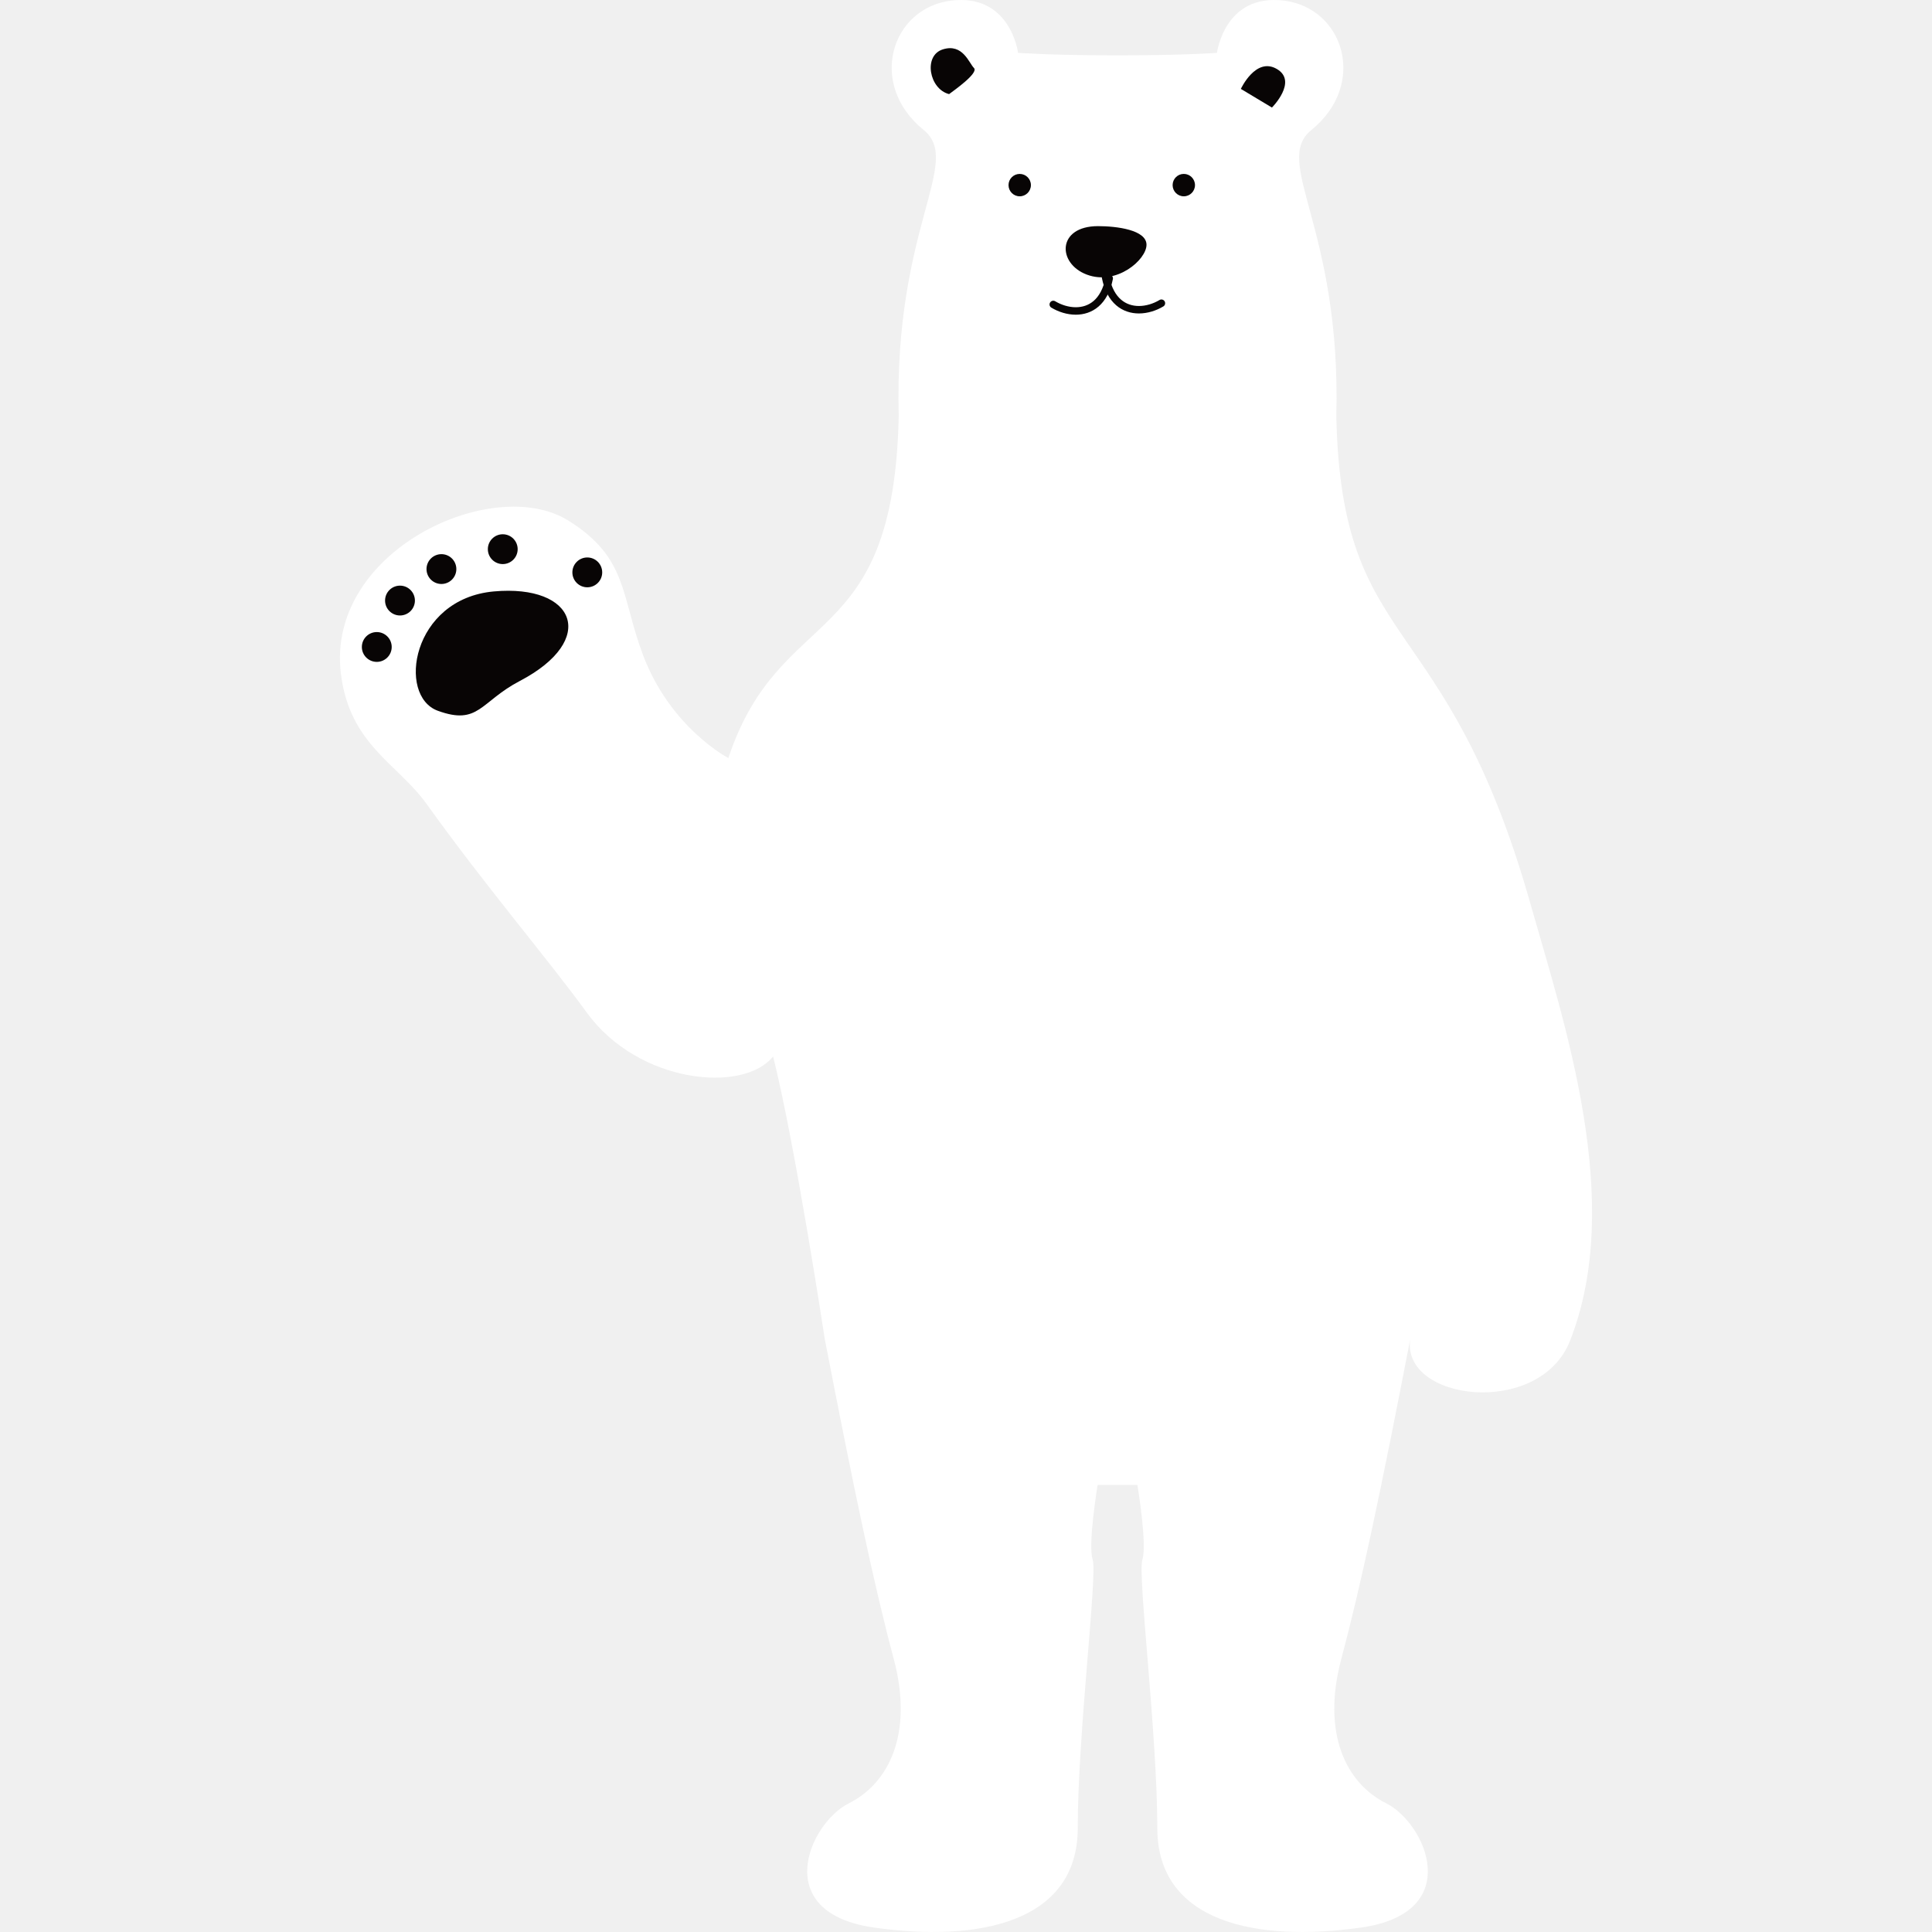
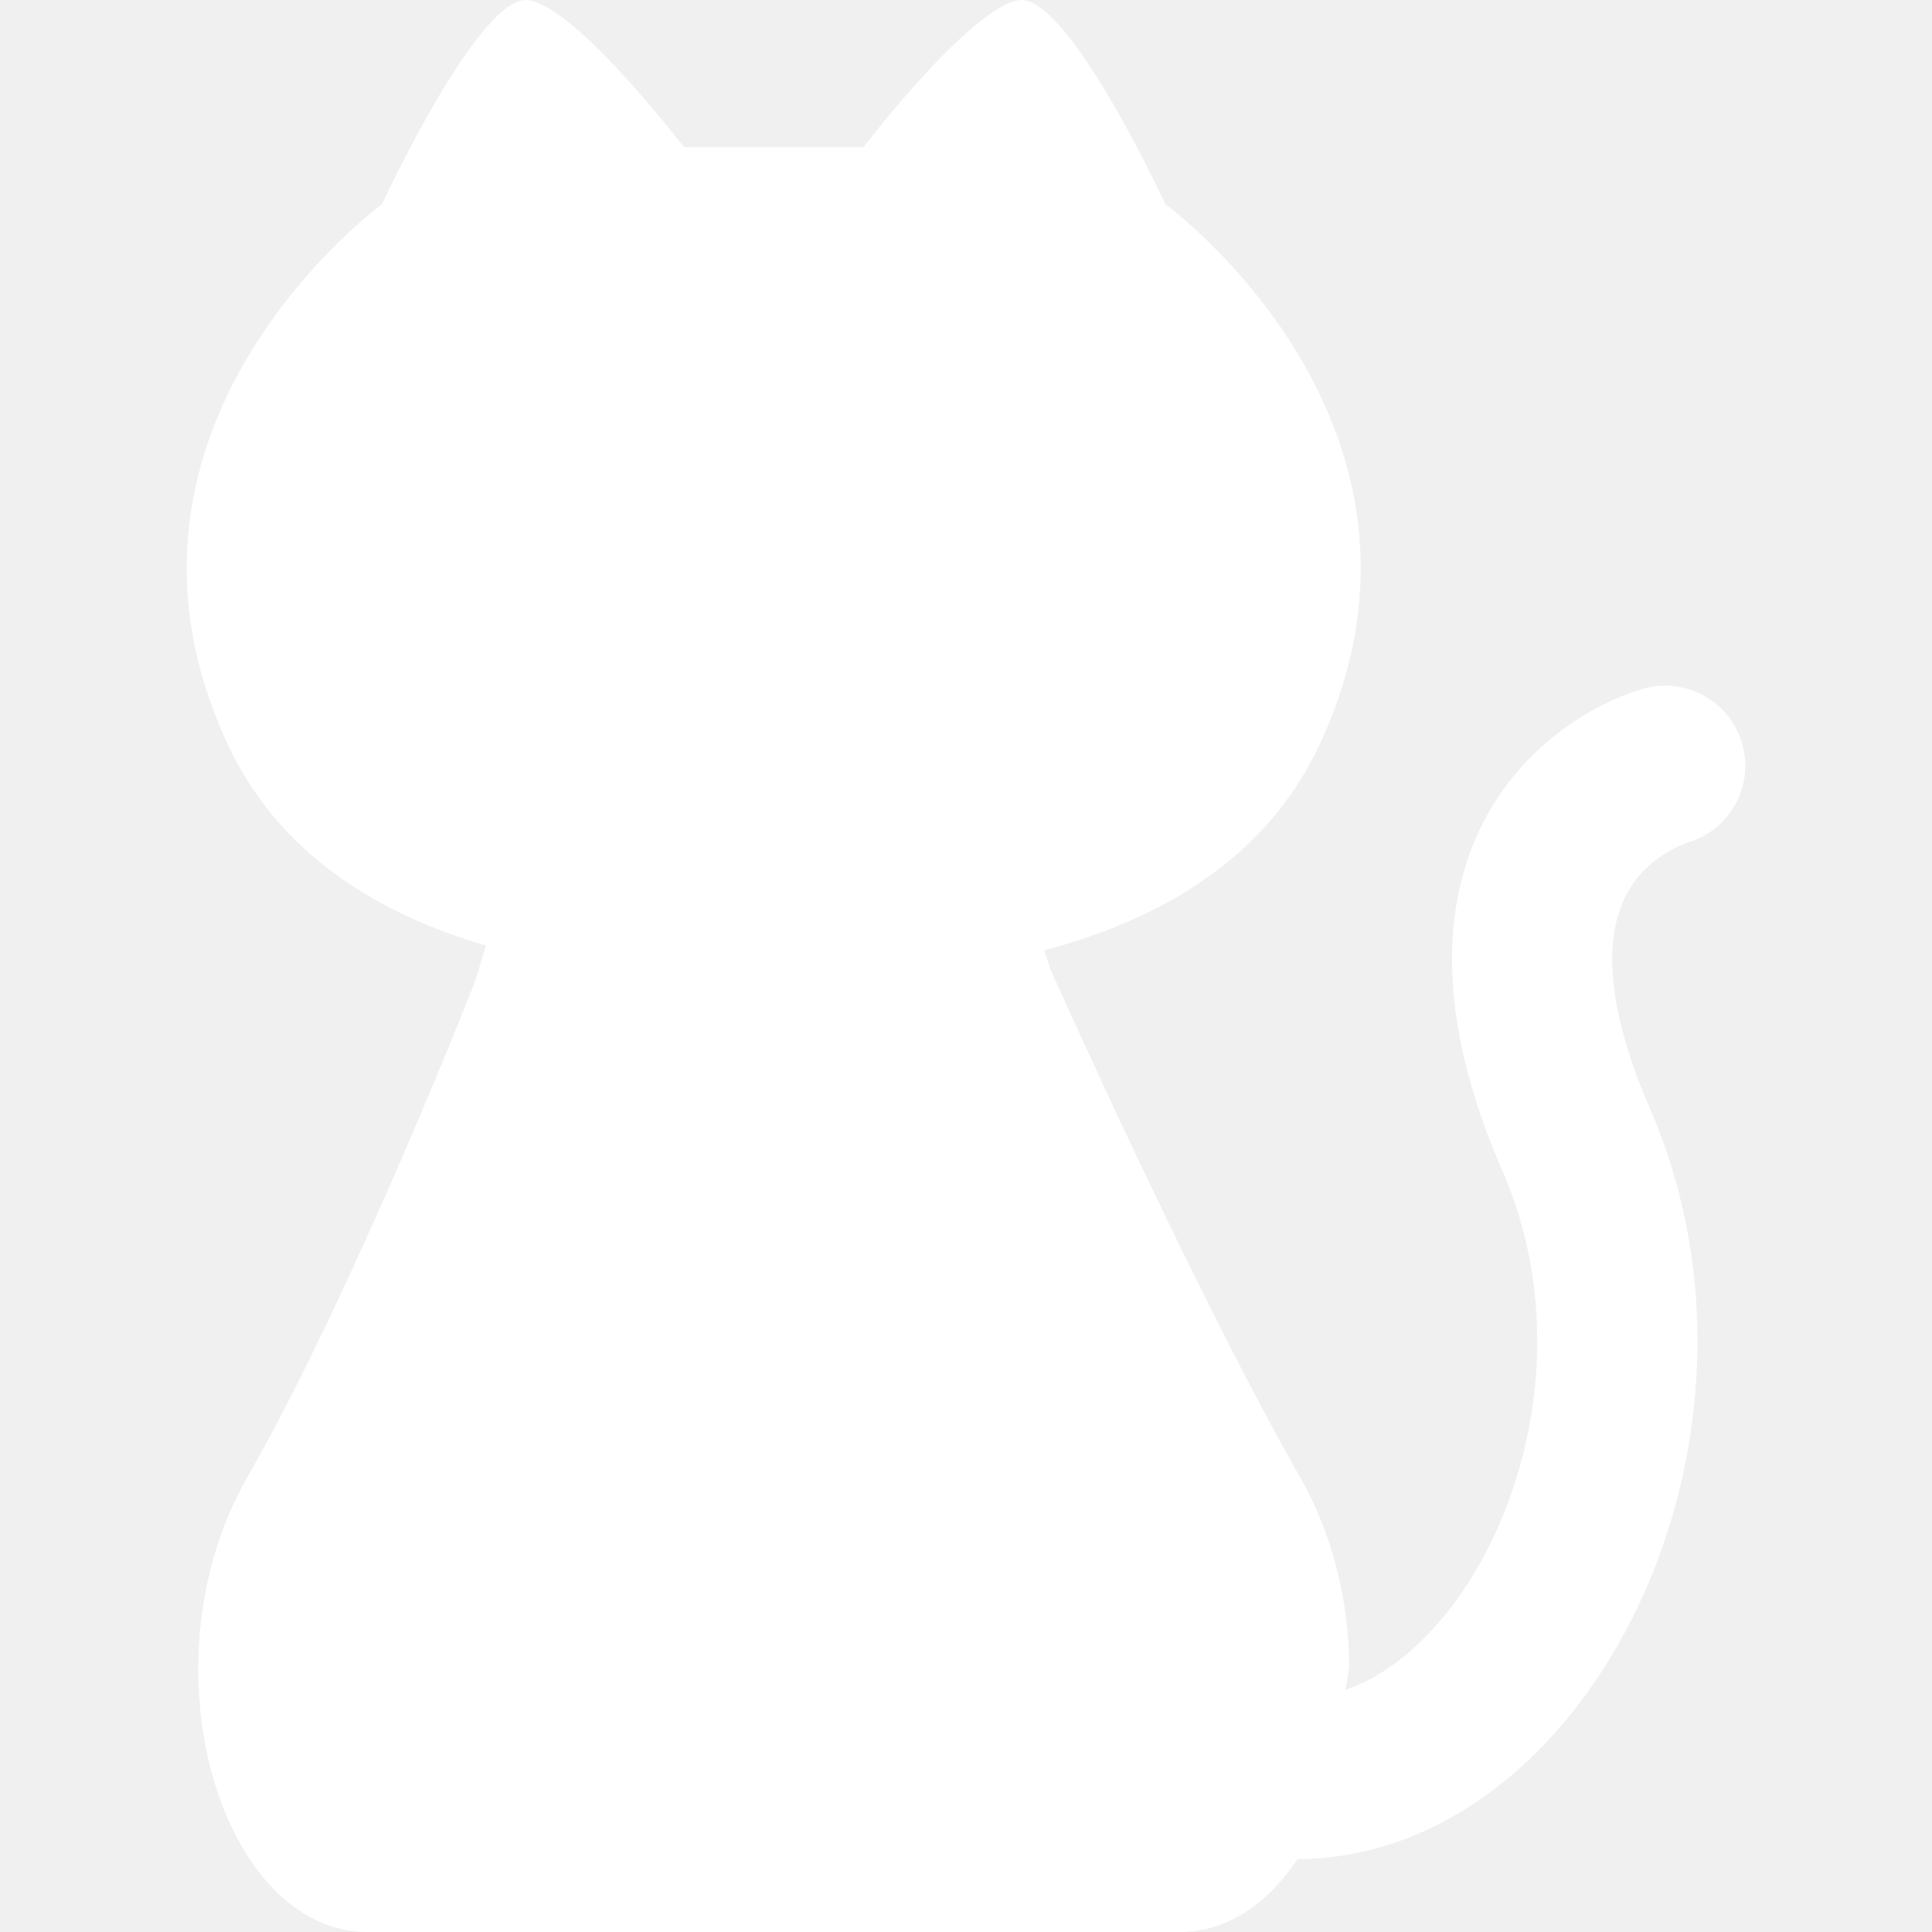
- <svg xmlns="http://www.w3.org/2000/svg" version="1.1" id="_x38_" x="0px" y="0px" width="512px" height="512px" viewBox="0 0 512 512" style="enable-background:new 0 0 512 512;" xml:space="preserve">
+ <svg xmlns="http://www.w3.org/2000/svg" version="1.1" id="_x32_" x="0px" y="0px" viewBox="0 0 512 512" style="width: 256px; height: 256px; opacity: 1;" xml:space="preserve">
+   <style type="text/css">
+ 	.st0{fill:#4B4B4B;}
+ </style>
  <g>
-     <path style="fill:#FFFFFF;" d="M218.563,354.803c7.816,40.379,13.055,65.216,18.292,84.857c5.269,19.761-1.317,32.937-11.862,38.21   c-10.542,5.272-21.082,28.988,6.588,32.945c27.673,3.958,54.034-1.316,54.034-26.354c0-25.04,5.269-67.208,3.953-71.155   c-1.316-3.959,1.315-19.777,1.315-19.777h10.54c0,0,2.64,15.818,1.323,19.777c-1.323,3.947,3.951,46.115,3.951,71.155   c0,25.038,26.357,30.313,54.028,26.354c27.674-3.957,17.132-27.673,6.592-32.945c-10.544-5.273-17.134-18.449-11.864-38.21   c5.238-19.642,10.477-44.479,18.292-84.857c-2.598,16.477,34.266,21.031,42.33,0.516c14.493-36.902-1.453-83.89-10.541-115.969   c-22.403-79.064-50.081-65.886-51.397-129.141c1.316-50.075-17.13-67.208-6.588-75.773c14.934-12.138,8.566-32.287-7.248-34.266   c-15.813-1.974-17.788,13.84-17.788,13.84s-8.569,0.66-26.357,0.66c-17.792,0-26.354-0.66-26.354-0.66s-1.979-15.813-17.794-13.84   c-15.812,1.979-22.182,22.127-7.243,34.266c10.537,8.564-7.909,25.698-6.593,75.773c-1.316,63.255-31.314,49.168-45.15,90.683   c0,0-15.375-7.99-22.635-27.354c-5.934-15.811-3.954-25.698-19.769-35.577c-19.867-12.418-64.238,7.905-60.283,40.519   c2.285,18.872,15.043,23.863,22.728,34.588c15.861,22.143,31.843,40.695,42.496,55.345c13.61,18.717,41.421,21.439,49.325,11.552   C210.814,303.691,218.563,354.803,218.563,354.803z" />
-     <path style="fill:#080505;" d="M273.201,49.055c0,1.642-1.33,2.969-2.967,2.969c-1.635,0-2.965-1.328-2.965-2.969   c0-1.637,1.33-2.964,2.965-2.964C271.871,46.091,273.201,47.418,273.201,49.055z" />
-     <ellipse style="fill:#080505;" cx="313.72" cy="49.055" rx="2.964" ry="2.969" />
-     <path style="fill:#080505;" d="M290.987,59.929c-10.872,0-10.872,9.883-2.965,12.846c7.906,2.965,15.813-3.952,15.813-7.906   C303.835,60.915,295.934,59.929,290.987,59.929z" />
-     <g>
-       <path style="fill:#080505;" d="M278.621,81.53c1.89,1.132,4.162,1.866,6.472,1.867c2.105,0.002,4.262-0.631,6.034-2.167    c1.779-1.534,3.131-3.92,3.797-7.271c0.106-0.537-0.24-1.056-0.778-1.164c-0.533-0.105-1.053,0.241-1.158,0.778    c-0.615,3.033-1.775,4.97-3.15,6.163c-1.381,1.187-3.017,1.682-4.744,1.686c-1.883,0.002-3.843-0.621-5.454-1.586    c-0.466-0.28-1.077-0.128-1.356,0.338C278.002,80.642,278.149,81.25,278.621,81.53z" />
-       <path style="fill:#080505;" d="M307.28,79.503c-1.604,0.971-3.573,1.592-5.456,1.588c-1.724-0.001-3.359-0.499-4.738-1.687    c-1.379-1.195-2.544-3.127-3.152-6.165c-0.108-0.532-0.627-0.88-1.16-0.772c-0.537,0.105-0.887,0.626-0.772,1.165    c0.664,3.347,2.016,5.733,3.792,7.267c1.772,1.539,3.93,2.171,6.031,2.169c2.313-0.004,4.586-0.735,6.475-1.865    c0.467-0.284,0.616-0.891,0.335-1.359C308.355,79.375,307.748,79.226,307.28,79.503z" />
-     </g>
-     <path style="fill:#080505;" d="M251.521,24.941c1.313-0.99,7.905-5.602,6.589-6.92c-1.319-1.318-2.971-6.59-8.24-4.939   C244.599,14.726,246.249,23.623,251.521,24.941z" />
-     <path style="fill:#080505;" d="M328.839,23.562l8.239,4.94c0,0,6.914-6.917,1.31-10.213   C332.793,14.996,328.839,23.562,328.839,23.562z" />
-     <path style="fill:#080505;" d="M137.77,180.457c-10.543,5.522-10.872,11.86-21.743,7.905c-10.869-3.952-6.917-29.648,14.825-31.625   C152.599,154.761,158.522,169.587,137.77,180.457z" />
-     <path style="fill:#080505;" d="M103.806,171.456c0,2.183-1.773,3.95-3.953,3.95c-2.187,0-3.958-1.768-3.958-3.95   c0-2.186,1.771-3.953,3.958-3.953C102.032,167.503,103.806,169.27,103.806,171.456z" />
-     <path style="fill:#080505;" d="M109.955,159.155c0,2.181-1.77,3.953-3.952,3.953c-2.189,0-3.956-1.772-3.956-3.953   c0-2.185,1.767-3.955,3.956-3.955C108.186,155.201,109.955,156.971,109.955,159.155z" />
-     <path style="fill:#080505;" d="M120.935,150.811c0,2.181-1.768,3.95-3.95,3.95c-2.185,0-3.956-1.769-3.956-3.95   c0-2.186,1.771-3.953,3.956-3.953C119.167,146.858,120.935,148.625,120.935,150.811z" />
-     <circle style="fill:#080505;" cx="133.235" cy="145.536" r="3.951" />
-     <path style="fill:#080505;" d="M159.59,151.688c0,2.185-1.769,3.951-3.955,3.951c-2.181,0-3.949-1.767-3.949-3.951   c0-2.182,1.769-3.954,3.949-3.954C157.821,147.733,159.59,149.505,159.59,151.688z" />
+     <path class="st0" d="M461.814,197.514c-2.999-11.335-14.624-18.093-25.958-15.094c-1.866,0.553-13.477,3.649-26.042,14.341   c-6.234,5.349-12.633,12.751-17.361,22.454c-4.748,9.69-7.685,21.577-7.657,35.033c0.013,16.345,4.133,34.895,13.442,56.257   c6.282,14.403,9.144,29.697,9.144,44.846c0.062,25.627-8.438,50.756-21.121,68.283c-6.296,8.777-13.546,15.606-20.816,20.022   c-2.986,1.81-5.943,3.131-8.888,4.181l0.989-5.854c-0.055-17.03-4.05-34.84-13.021-50.528   c-28.356-49.643-66.223-134.741-66.223-134.741l-1.527-4.879c29.47-7.796,58.579-23.408,73.148-54.985   c38.931-84.344-41.08-142.73-41.08-142.73s-25.958-56.222-38.924-54.06c-12.978,2.164-41.094,38.931-41.094,38.931h-23.788h-23.788   c0,0-28.108-36.767-41.08-38.931c-12.979-2.163-38.924,54.06-38.924,54.06s-80.018,58.386-41.087,142.73   c13.822,29.953,40.741,45.572,68.634,53.748l-2.951,9.662c0,0-31.908,81.552-60.279,131.195C37.198,441.092,58.478,512,97.477,512   c29.47,0,79.14,0,101.692,0c7.292,0,11.763,0,11.763,0c22.544,0,72.222,0,101.691,0c12.654,0,23.38-7.547,31.204-19.324   c15.826-0.013,30.81-4.872,43.707-12.758c19.455-11.915,34.708-30.32,45.434-51.896c10.685-21.618,16.856-46.636,16.878-72.672   c0-20.484-3.885-41.619-12.682-61.813c-7.561-17.34-9.918-30.216-9.904-39.29c0.028-7.526,1.5-12.544,3.359-16.414   c1.417-2.889,3.124-5.17,4.983-7.091c2.771-2.868,5.964-4.879,8.349-6.054c1.182-0.595,2.135-0.968,2.674-1.162l0.449-0.152   l-0.007-0.028C458.179,220.189,464.779,208.724,461.814,197.514z" style="fill: rgb(255, 255, 255);" />
  </g>
</svg>
